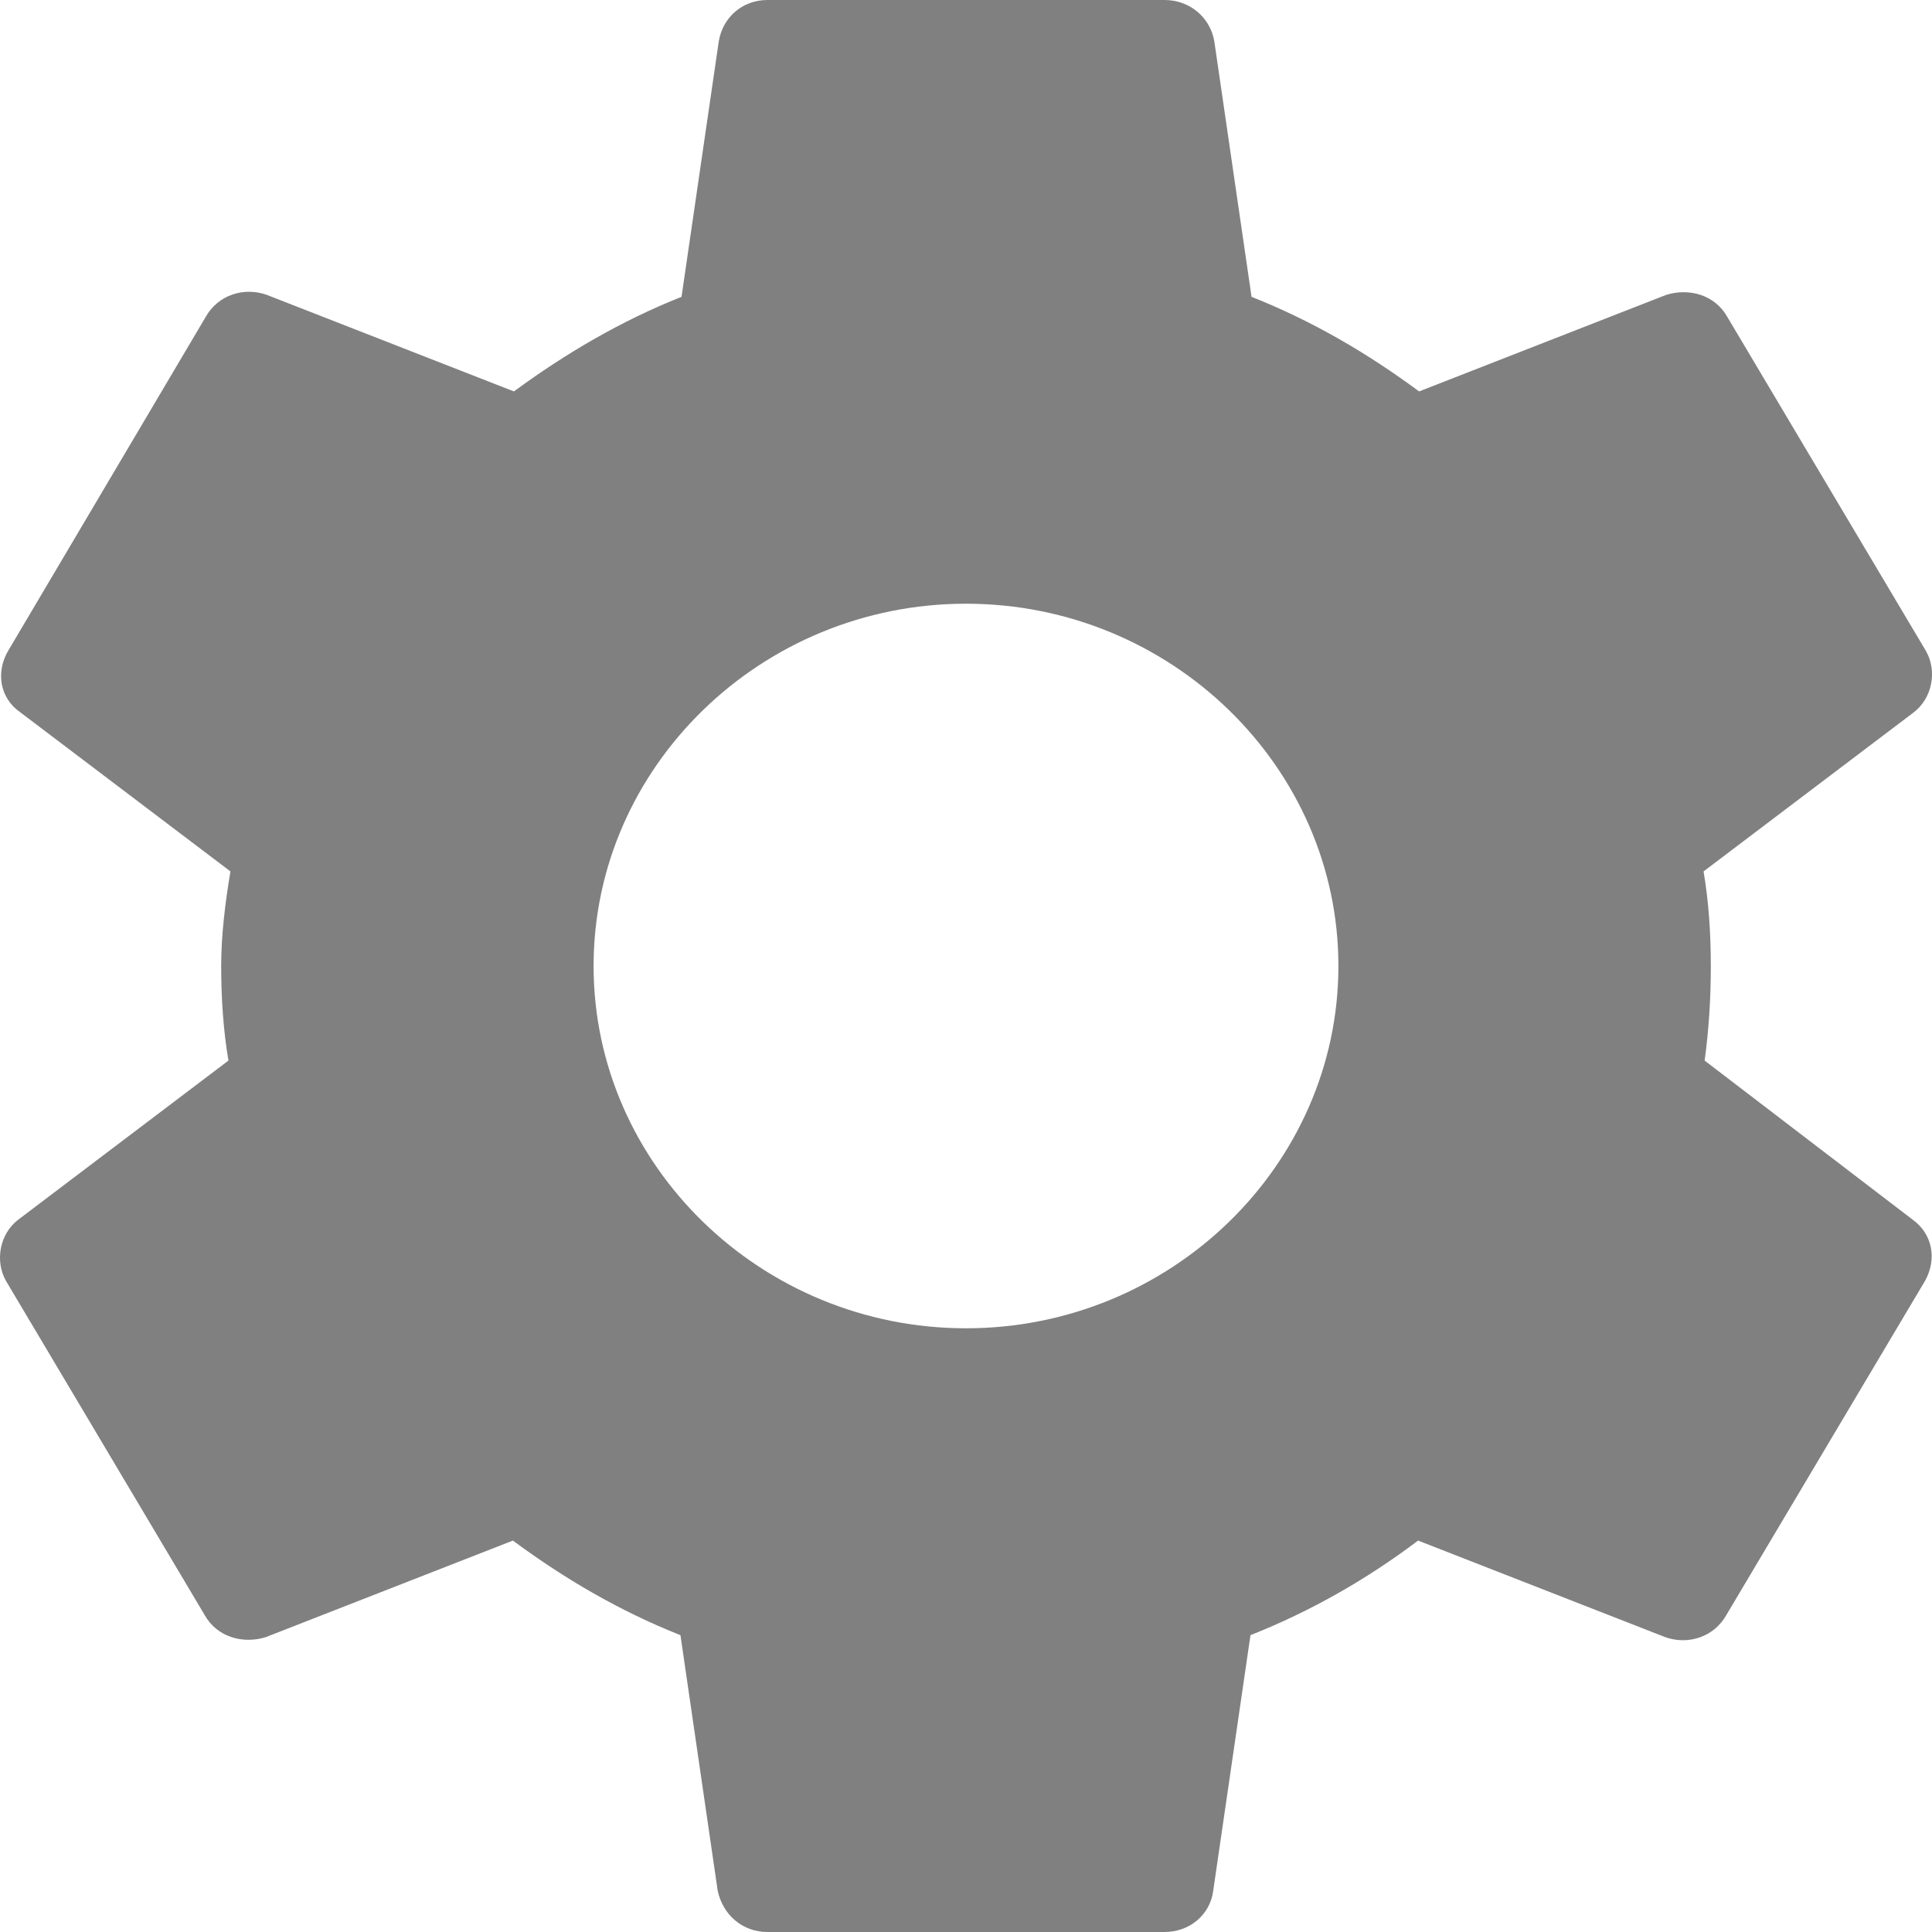
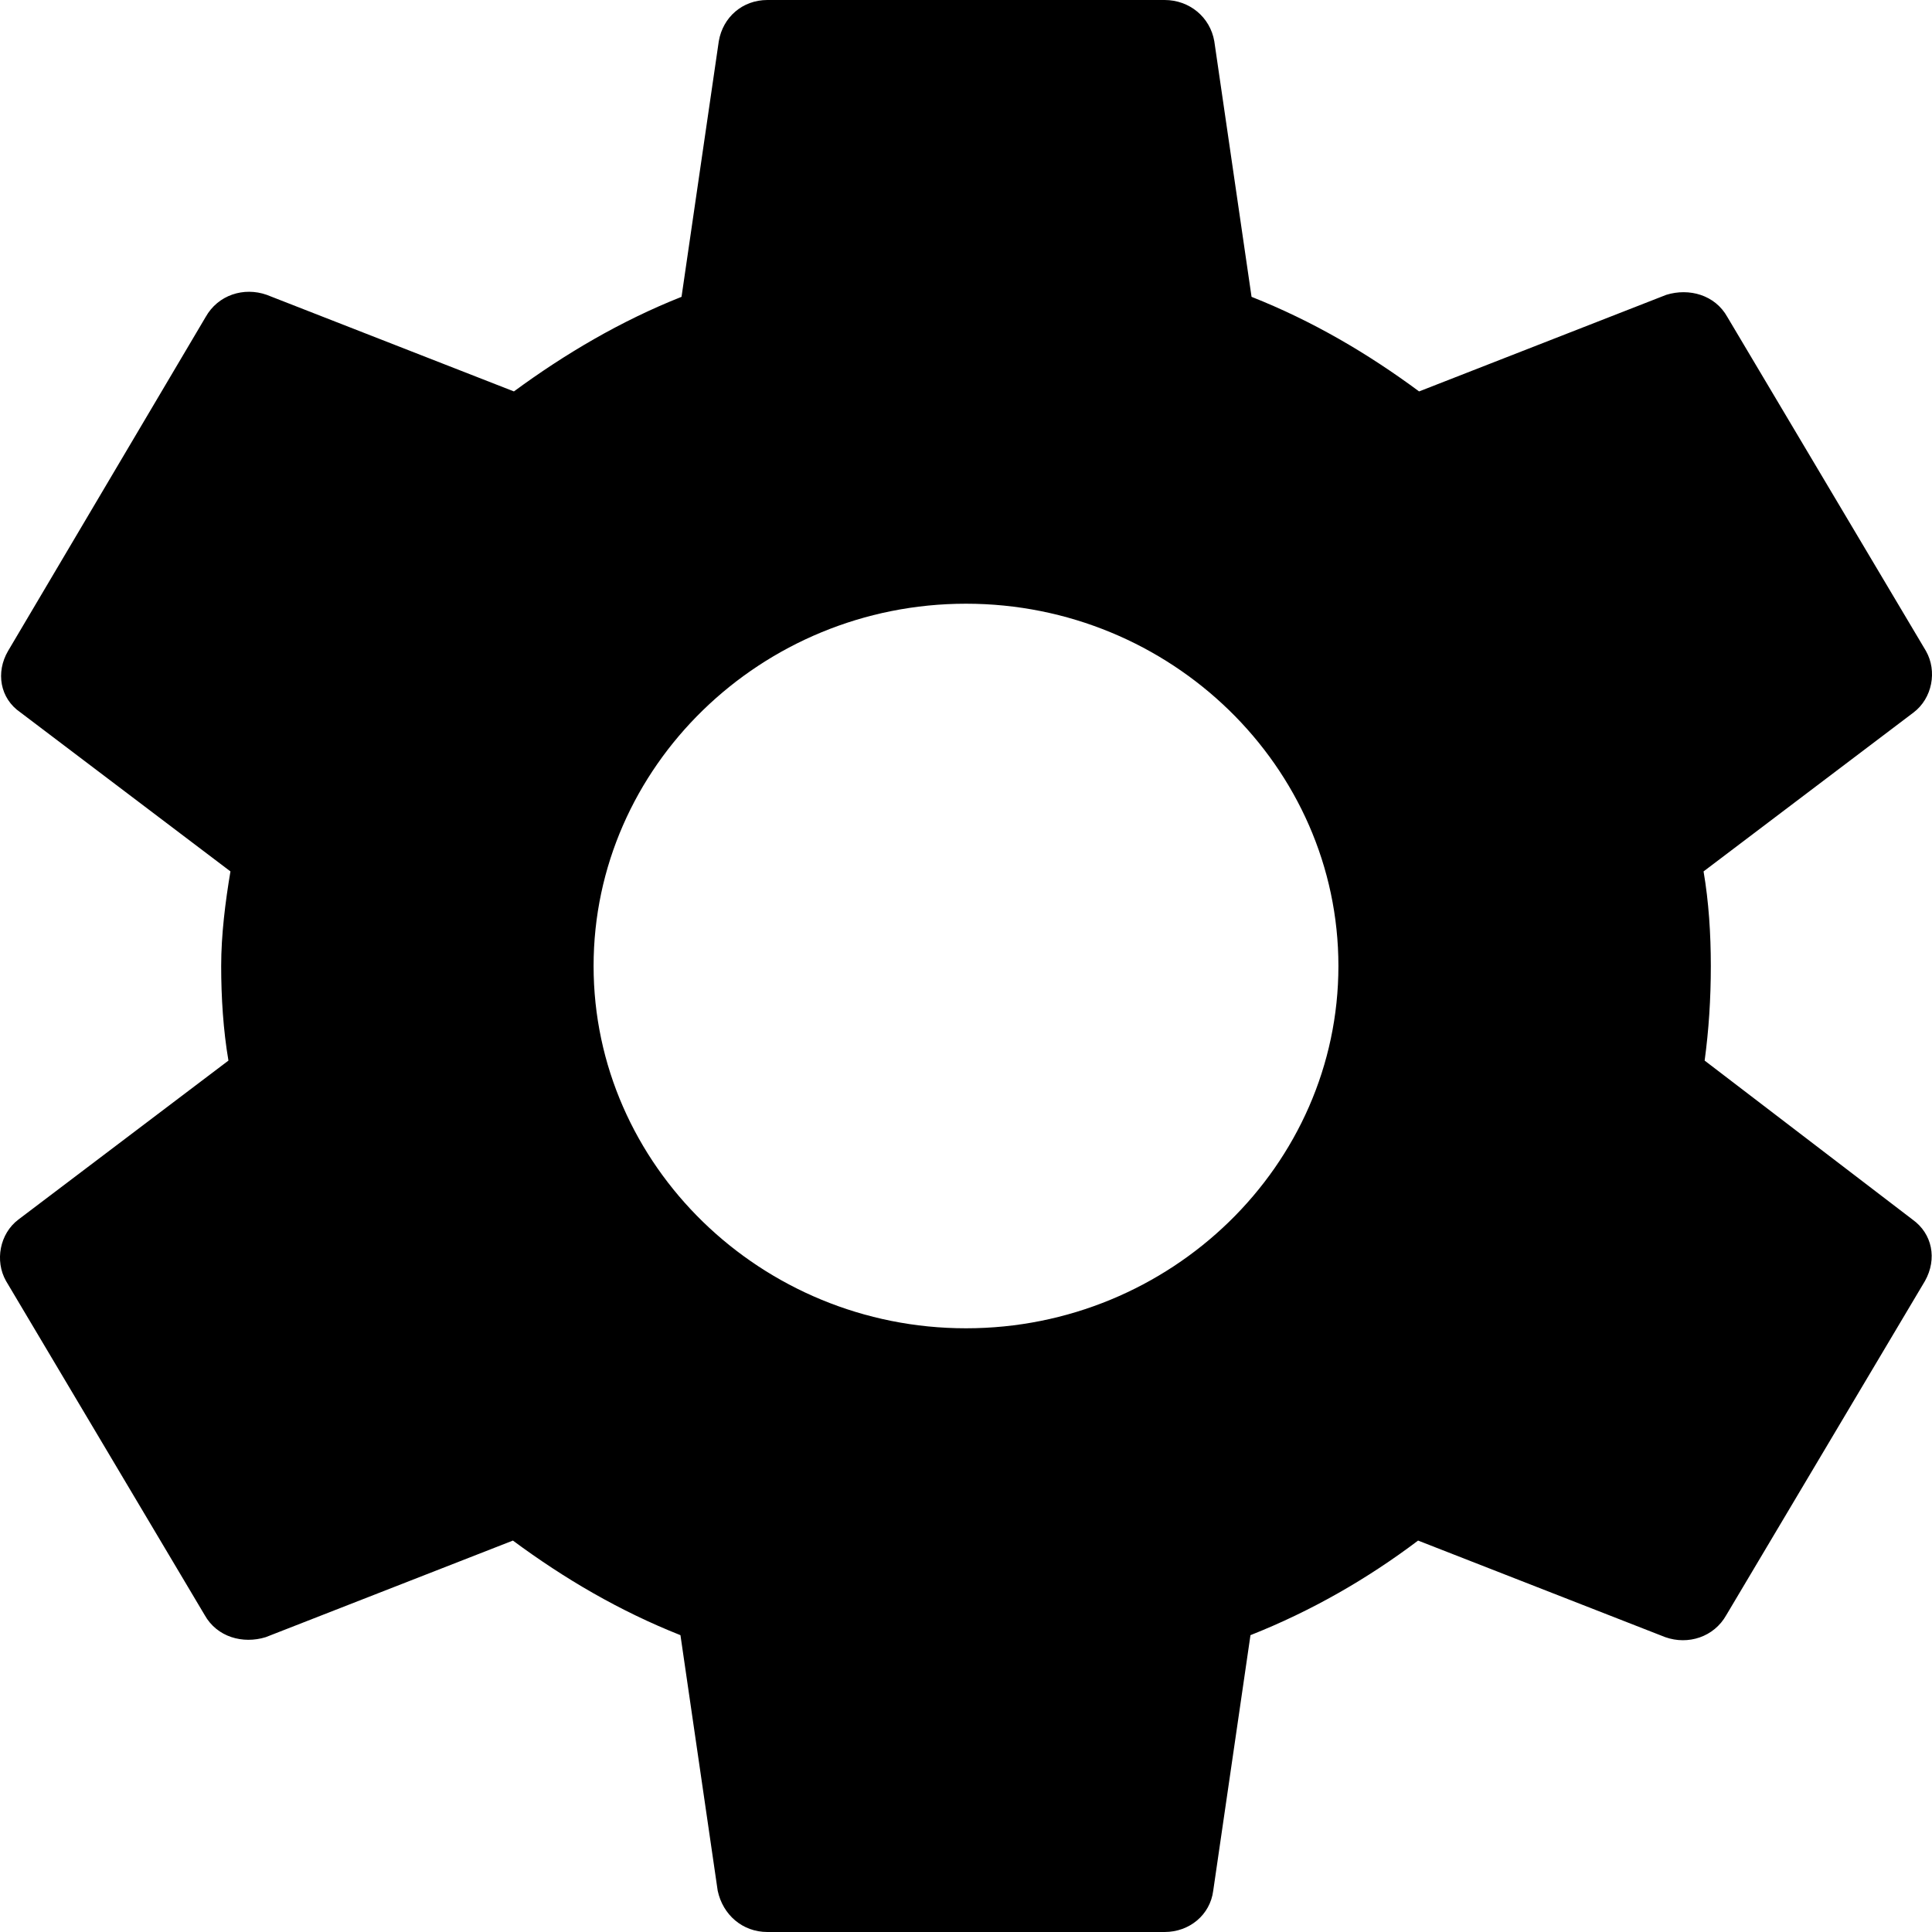
<svg xmlns="http://www.w3.org/2000/svg" width="25" height="25" viewBox="0 0 25 25" fill="none">
-   <path d="M22.058 13.724C22.111 13.333 22.138 12.93 22.138 12.5C22.138 12.083 22.111 11.667 22.044 11.276L24.762 9.219C25.003 9.036 25.07 8.685 24.922 8.424L22.352 4.102C22.192 3.815 21.857 3.724 21.562 3.815L18.363 5.065C17.694 4.57 16.984 4.154 16.195 3.841L15.713 0.534C15.659 0.221 15.391 0 15.07 0H9.93C9.609 0 9.354 0.221 9.301 0.534L8.819 3.841C8.029 4.154 7.306 4.583 6.65 5.065L3.451 3.815C3.156 3.711 2.822 3.815 2.661 4.102L0.104 8.424C-0.056 8.698 -0.003 9.036 0.265 9.219L2.982 11.276C2.916 11.667 2.862 12.096 2.862 12.5C2.862 12.904 2.889 13.333 2.956 13.724L0.238 15.781C-0.003 15.963 -0.07 16.315 0.078 16.576L2.648 20.898C2.808 21.185 3.143 21.276 3.438 21.185L6.637 19.935C7.306 20.43 8.016 20.846 8.805 21.159L9.287 24.466C9.354 24.779 9.609 25 9.93 25H15.07C15.391 25 15.659 24.779 15.699 24.466L16.181 21.159C16.971 20.846 17.694 20.43 18.35 19.935L21.549 21.185C21.843 21.289 22.178 21.185 22.339 20.898L24.909 16.576C25.07 16.289 25.003 15.963 24.748 15.781L22.058 13.724ZM12.5 17.188C9.85 17.188 7.681 15.078 7.681 12.5C7.681 9.922 9.85 7.812 12.5 7.812C15.15 7.812 17.319 9.922 17.319 12.5C17.319 15.078 15.15 17.188 12.5 17.188Z" fill="#808080" />
+   <path d="M22.058 13.724C22.111 13.333 22.138 12.93 22.138 12.5C22.138 12.083 22.111 11.667 22.044 11.276L24.762 9.219C25.003 9.036 25.07 8.685 24.922 8.424L22.352 4.102C22.192 3.815 21.857 3.724 21.562 3.815L18.363 5.065C17.694 4.57 16.984 4.154 16.195 3.841L15.713 0.534C15.659 0.221 15.391 0 15.07 0H9.93C9.609 0 9.354 0.221 9.301 0.534L8.819 3.841C8.029 4.154 7.306 4.583 6.65 5.065L3.451 3.815C3.156 3.711 2.822 3.815 2.661 4.102L0.104 8.424C-0.056 8.698 -0.003 9.036 0.265 9.219L2.982 11.276C2.916 11.667 2.862 12.096 2.862 12.5C2.862 12.904 2.889 13.333 2.956 13.724L0.238 15.781C-0.003 15.963 -0.07 16.315 0.078 16.576L2.648 20.898C2.808 21.185 3.143 21.276 3.438 21.185L6.637 19.935C7.306 20.43 8.016 20.846 8.805 21.159L9.287 24.466C9.354 24.779 9.609 25 9.93 25H15.07C15.391 25 15.659 24.779 15.699 24.466L16.181 21.159C16.971 20.846 17.694 20.43 18.35 19.935L21.549 21.185C21.843 21.289 22.178 21.185 22.339 20.898L24.909 16.576C25.07 16.289 25.003 15.963 24.748 15.781L22.058 13.724ZM12.5 17.188C9.85 17.188 7.681 15.078 7.681 12.5C7.681 9.922 9.85 7.812 12.5 7.812C15.15 7.812 17.319 9.922 17.319 12.5C17.319 15.078 15.15 17.188 12.5 17.188Z" fill="#000" />
</svg>
